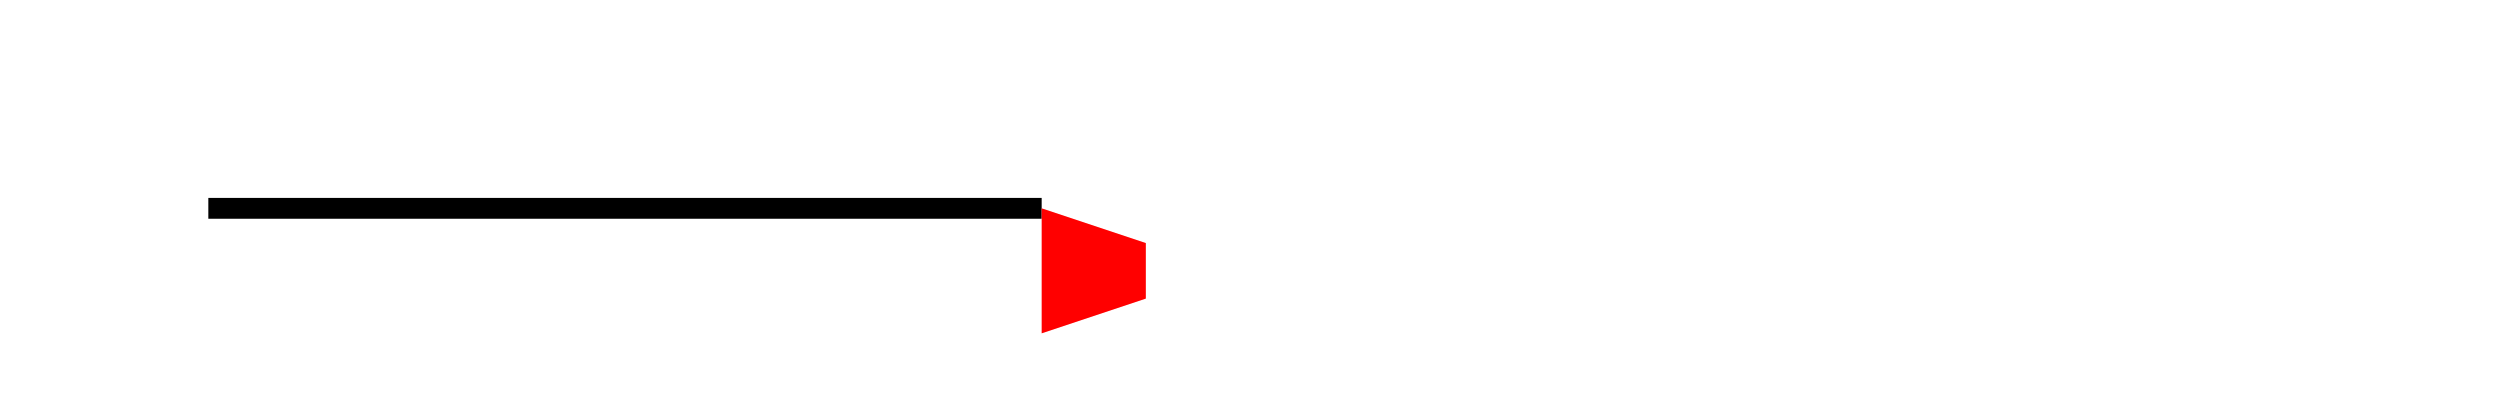
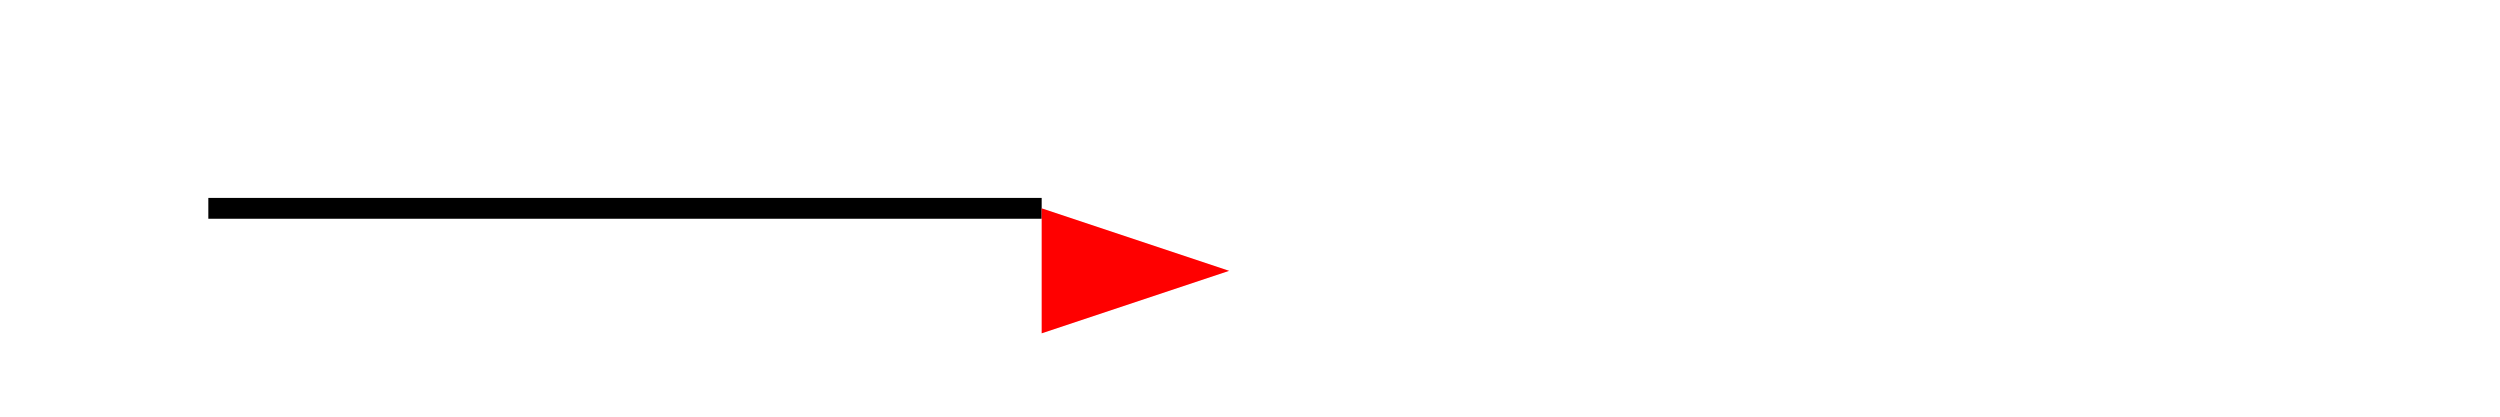
<svg xmlns="http://www.w3.org/2000/svg" width="600" height="100">
  <defs>
-     <marker id="arrow" markerWidth="5" markerHeight="10" refx="0" refy="3" orient="auto" markerUnits="strokeWidth">
+     <marker id="arrow" markerWidth="10" markerHeight="10" refx="0" refy="0" orient="auto" markerUnits="strokeWidth">
      <path d="M0,0 L0,6 L9,3 z" fill="#f00" />
    </marker>
  </defs>
  <line x1="50" y1="50" x2="250" y2="50" stroke="#000" stroke-width="5" marker-end="url(#arrow)" />
</svg>
